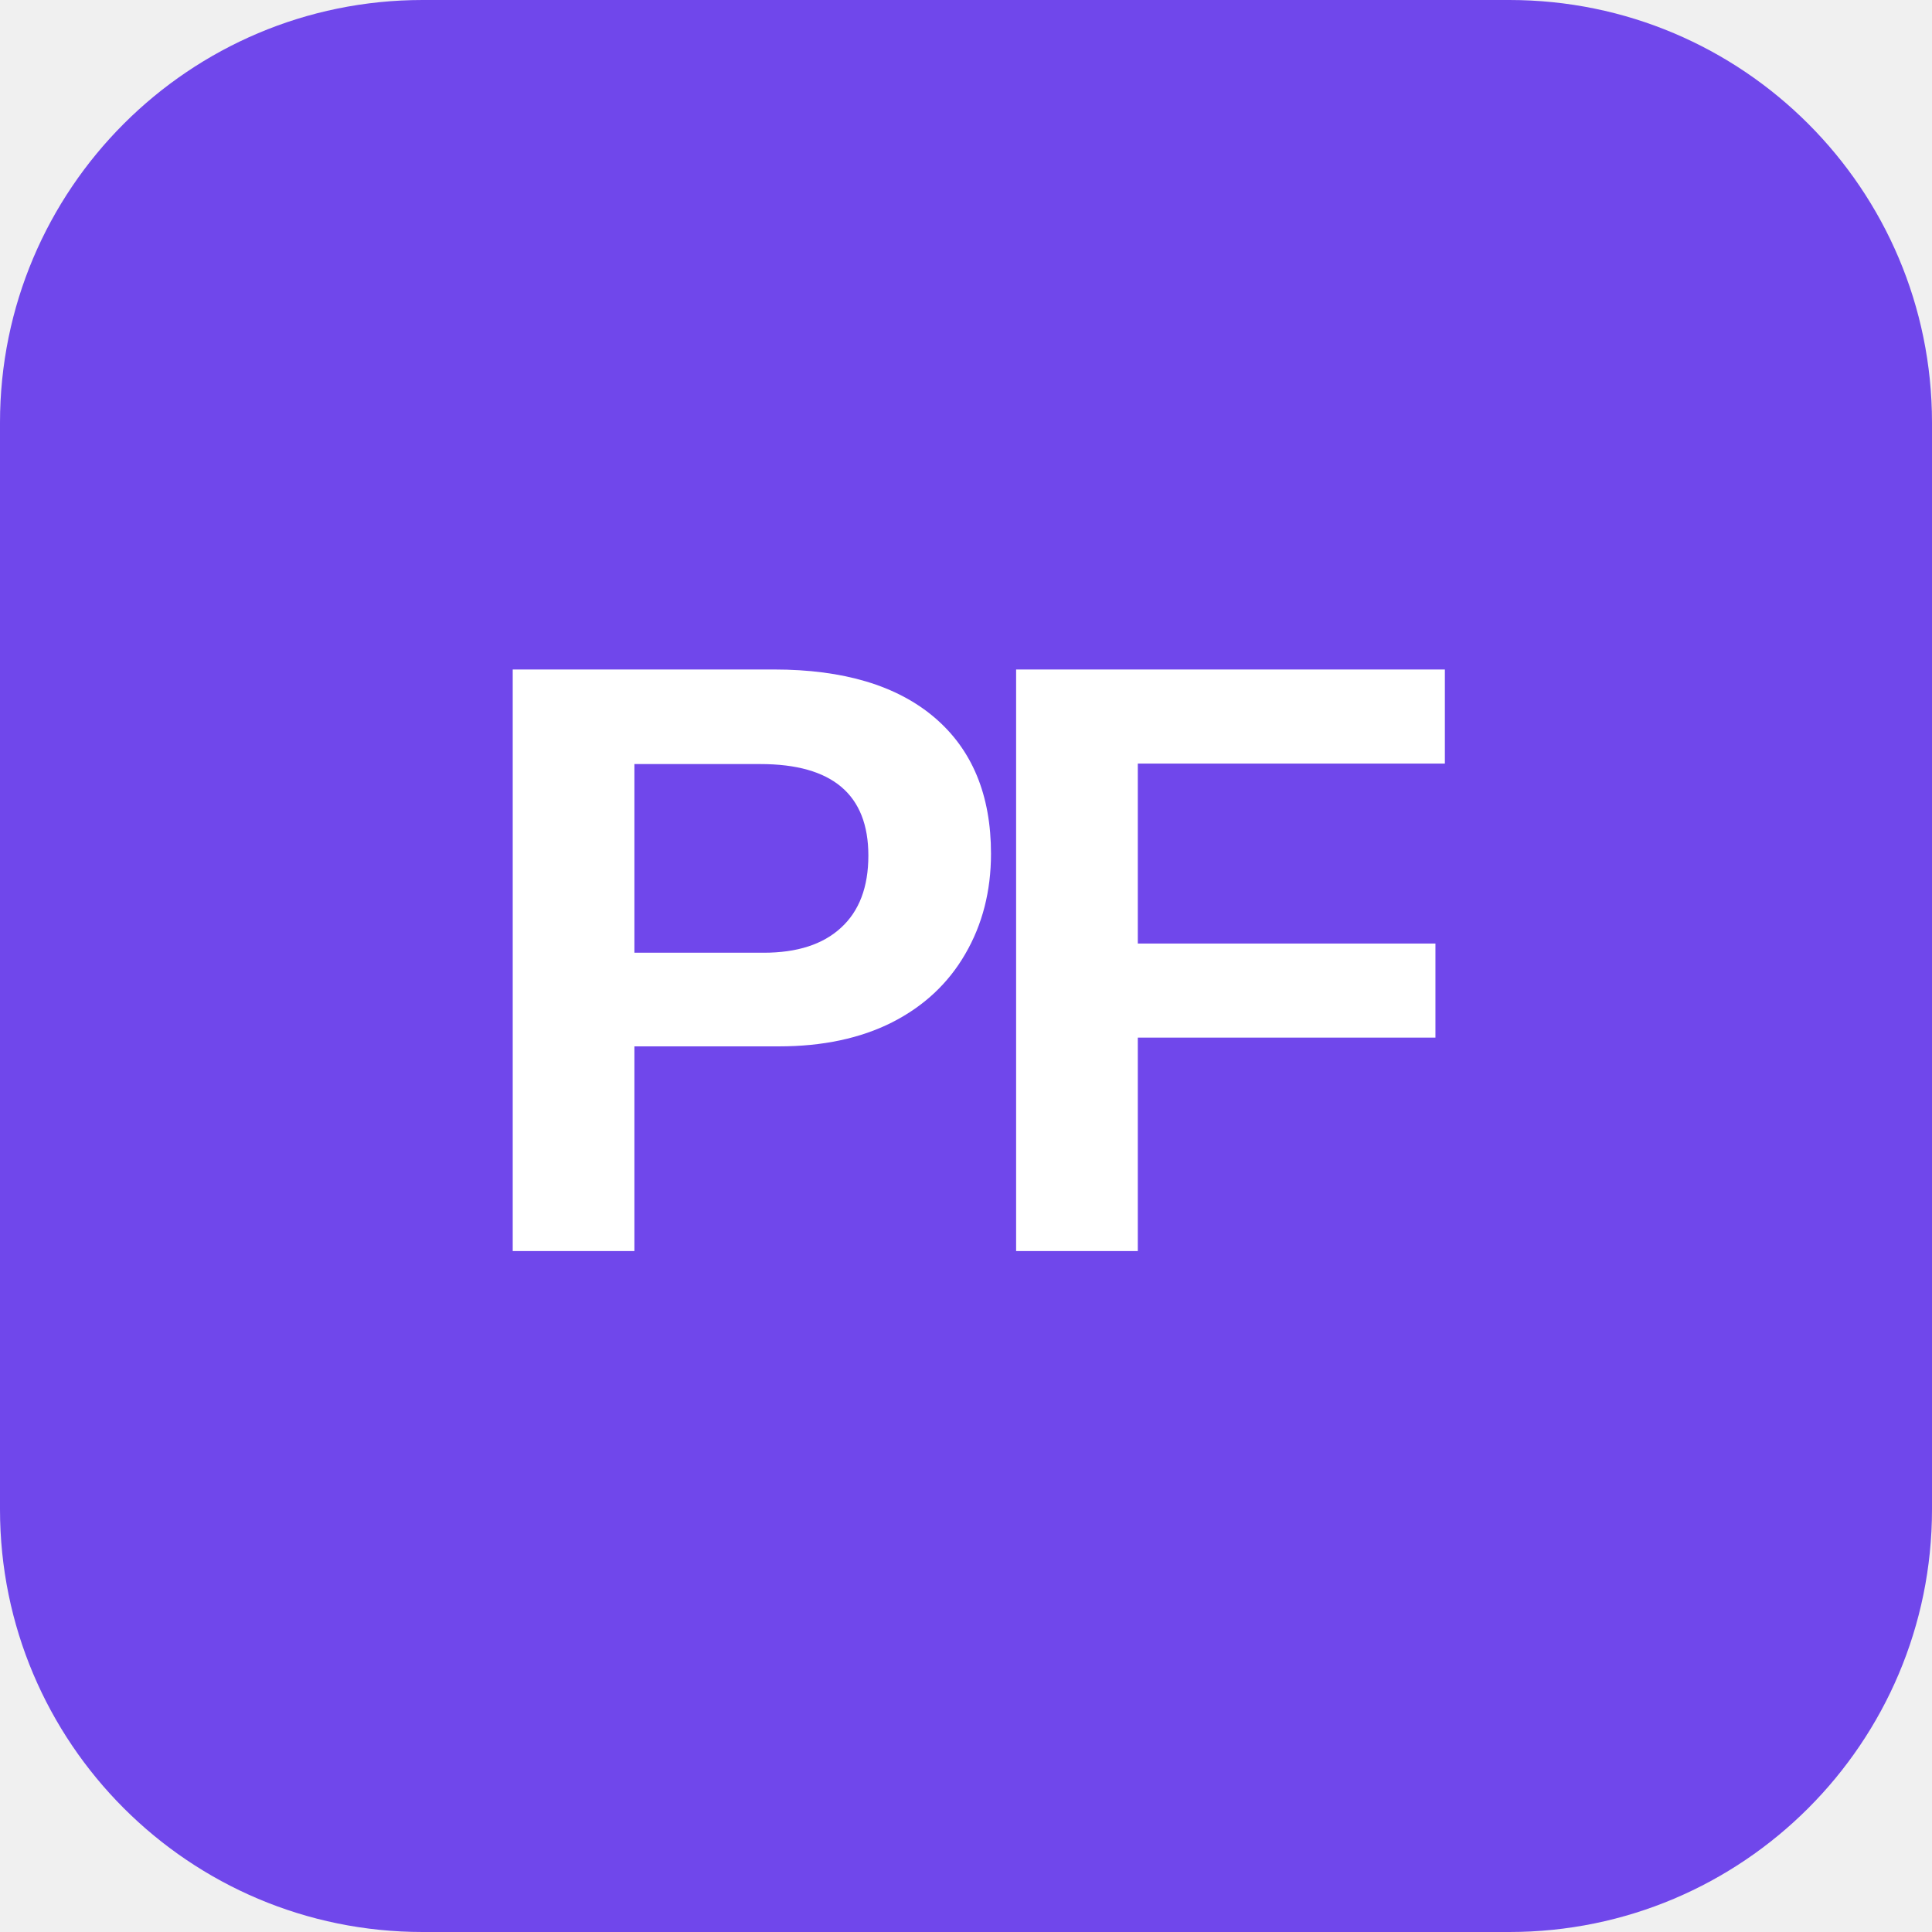
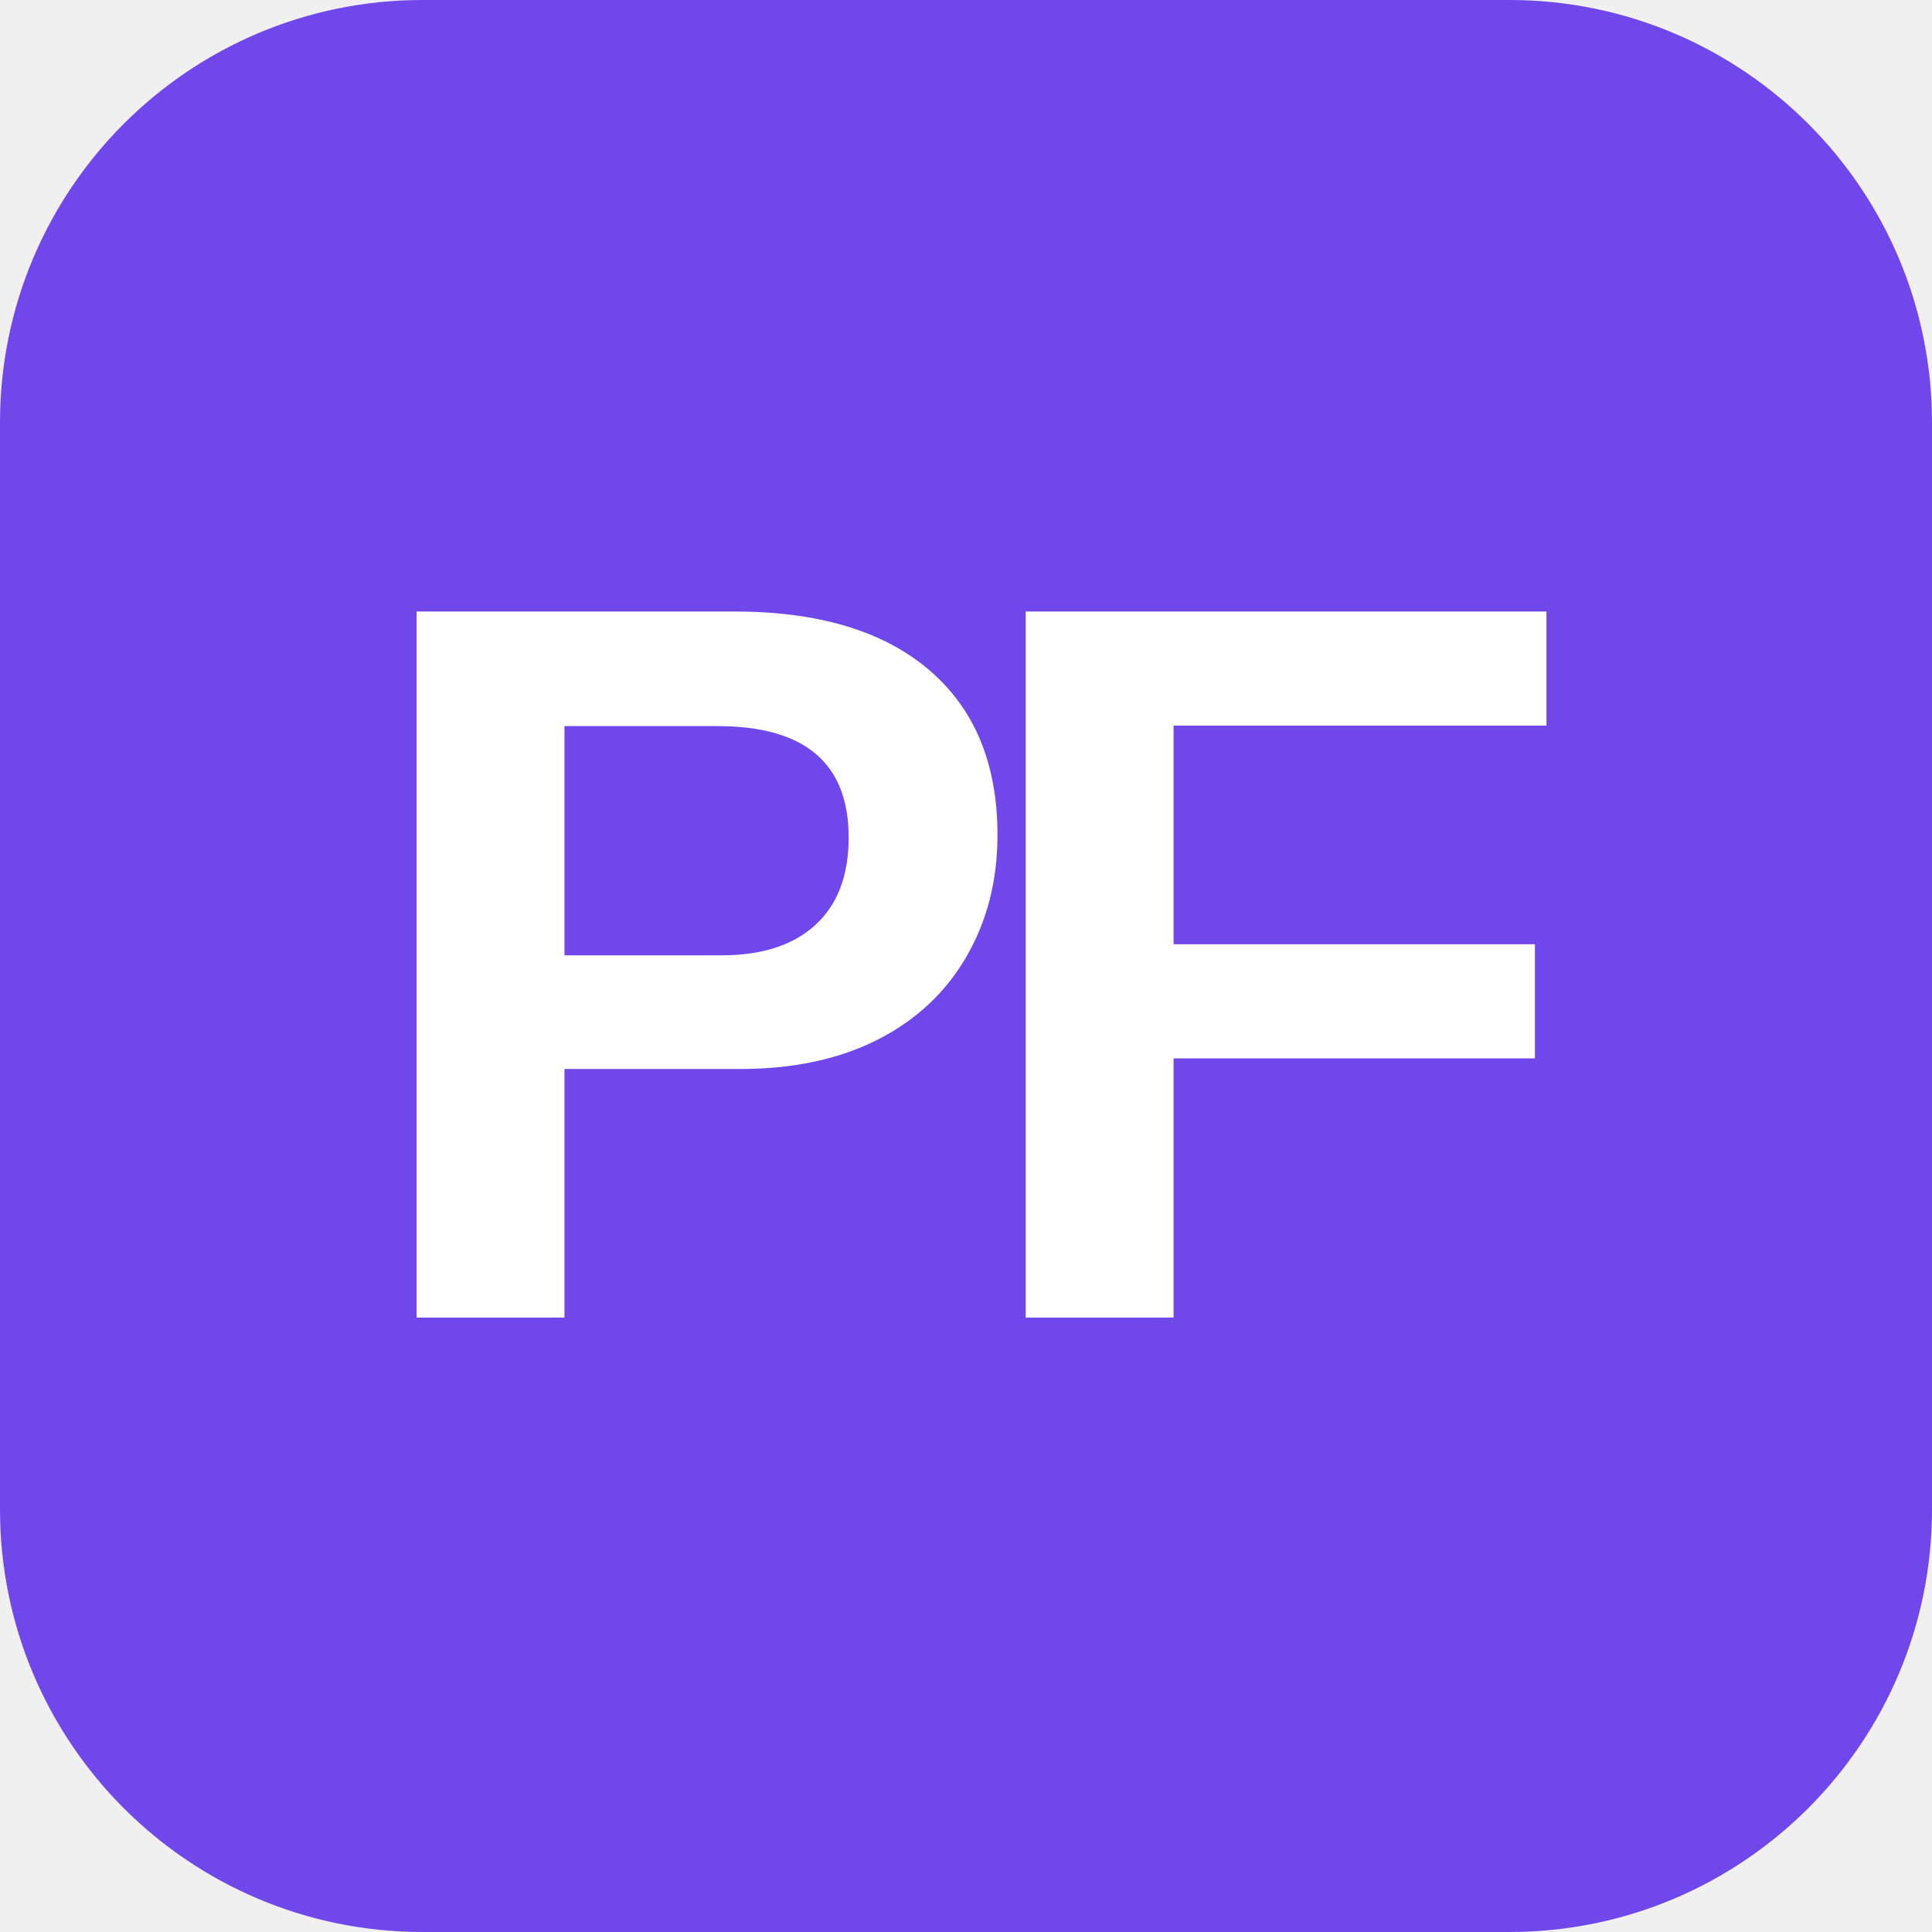
<svg xmlns="http://www.w3.org/2000/svg" viewBox="0 0 128 128" role="img" aria-label="Pixel Flow">
  <rect width="128" height="128" rx="28" fill="#7047EB" />
-   <text x="64" y="67" text-anchor="middle" dominant-baseline="middle" fill="#fff" font-family="Arial Rounded MT Bold, Arial, sans-serif" font-size="56" font-weight="900" letter-spacing="-4">PF</text>
+   <text x="64" y="68" text-anchor="middle" dominant-baseline="middle" fill="#fff" font-family="Arial Black, Helvetica Neue, Arial, sans-serif" font-size="68" font-weight="900" letter-spacing="-5">PF</text>
</svg>
